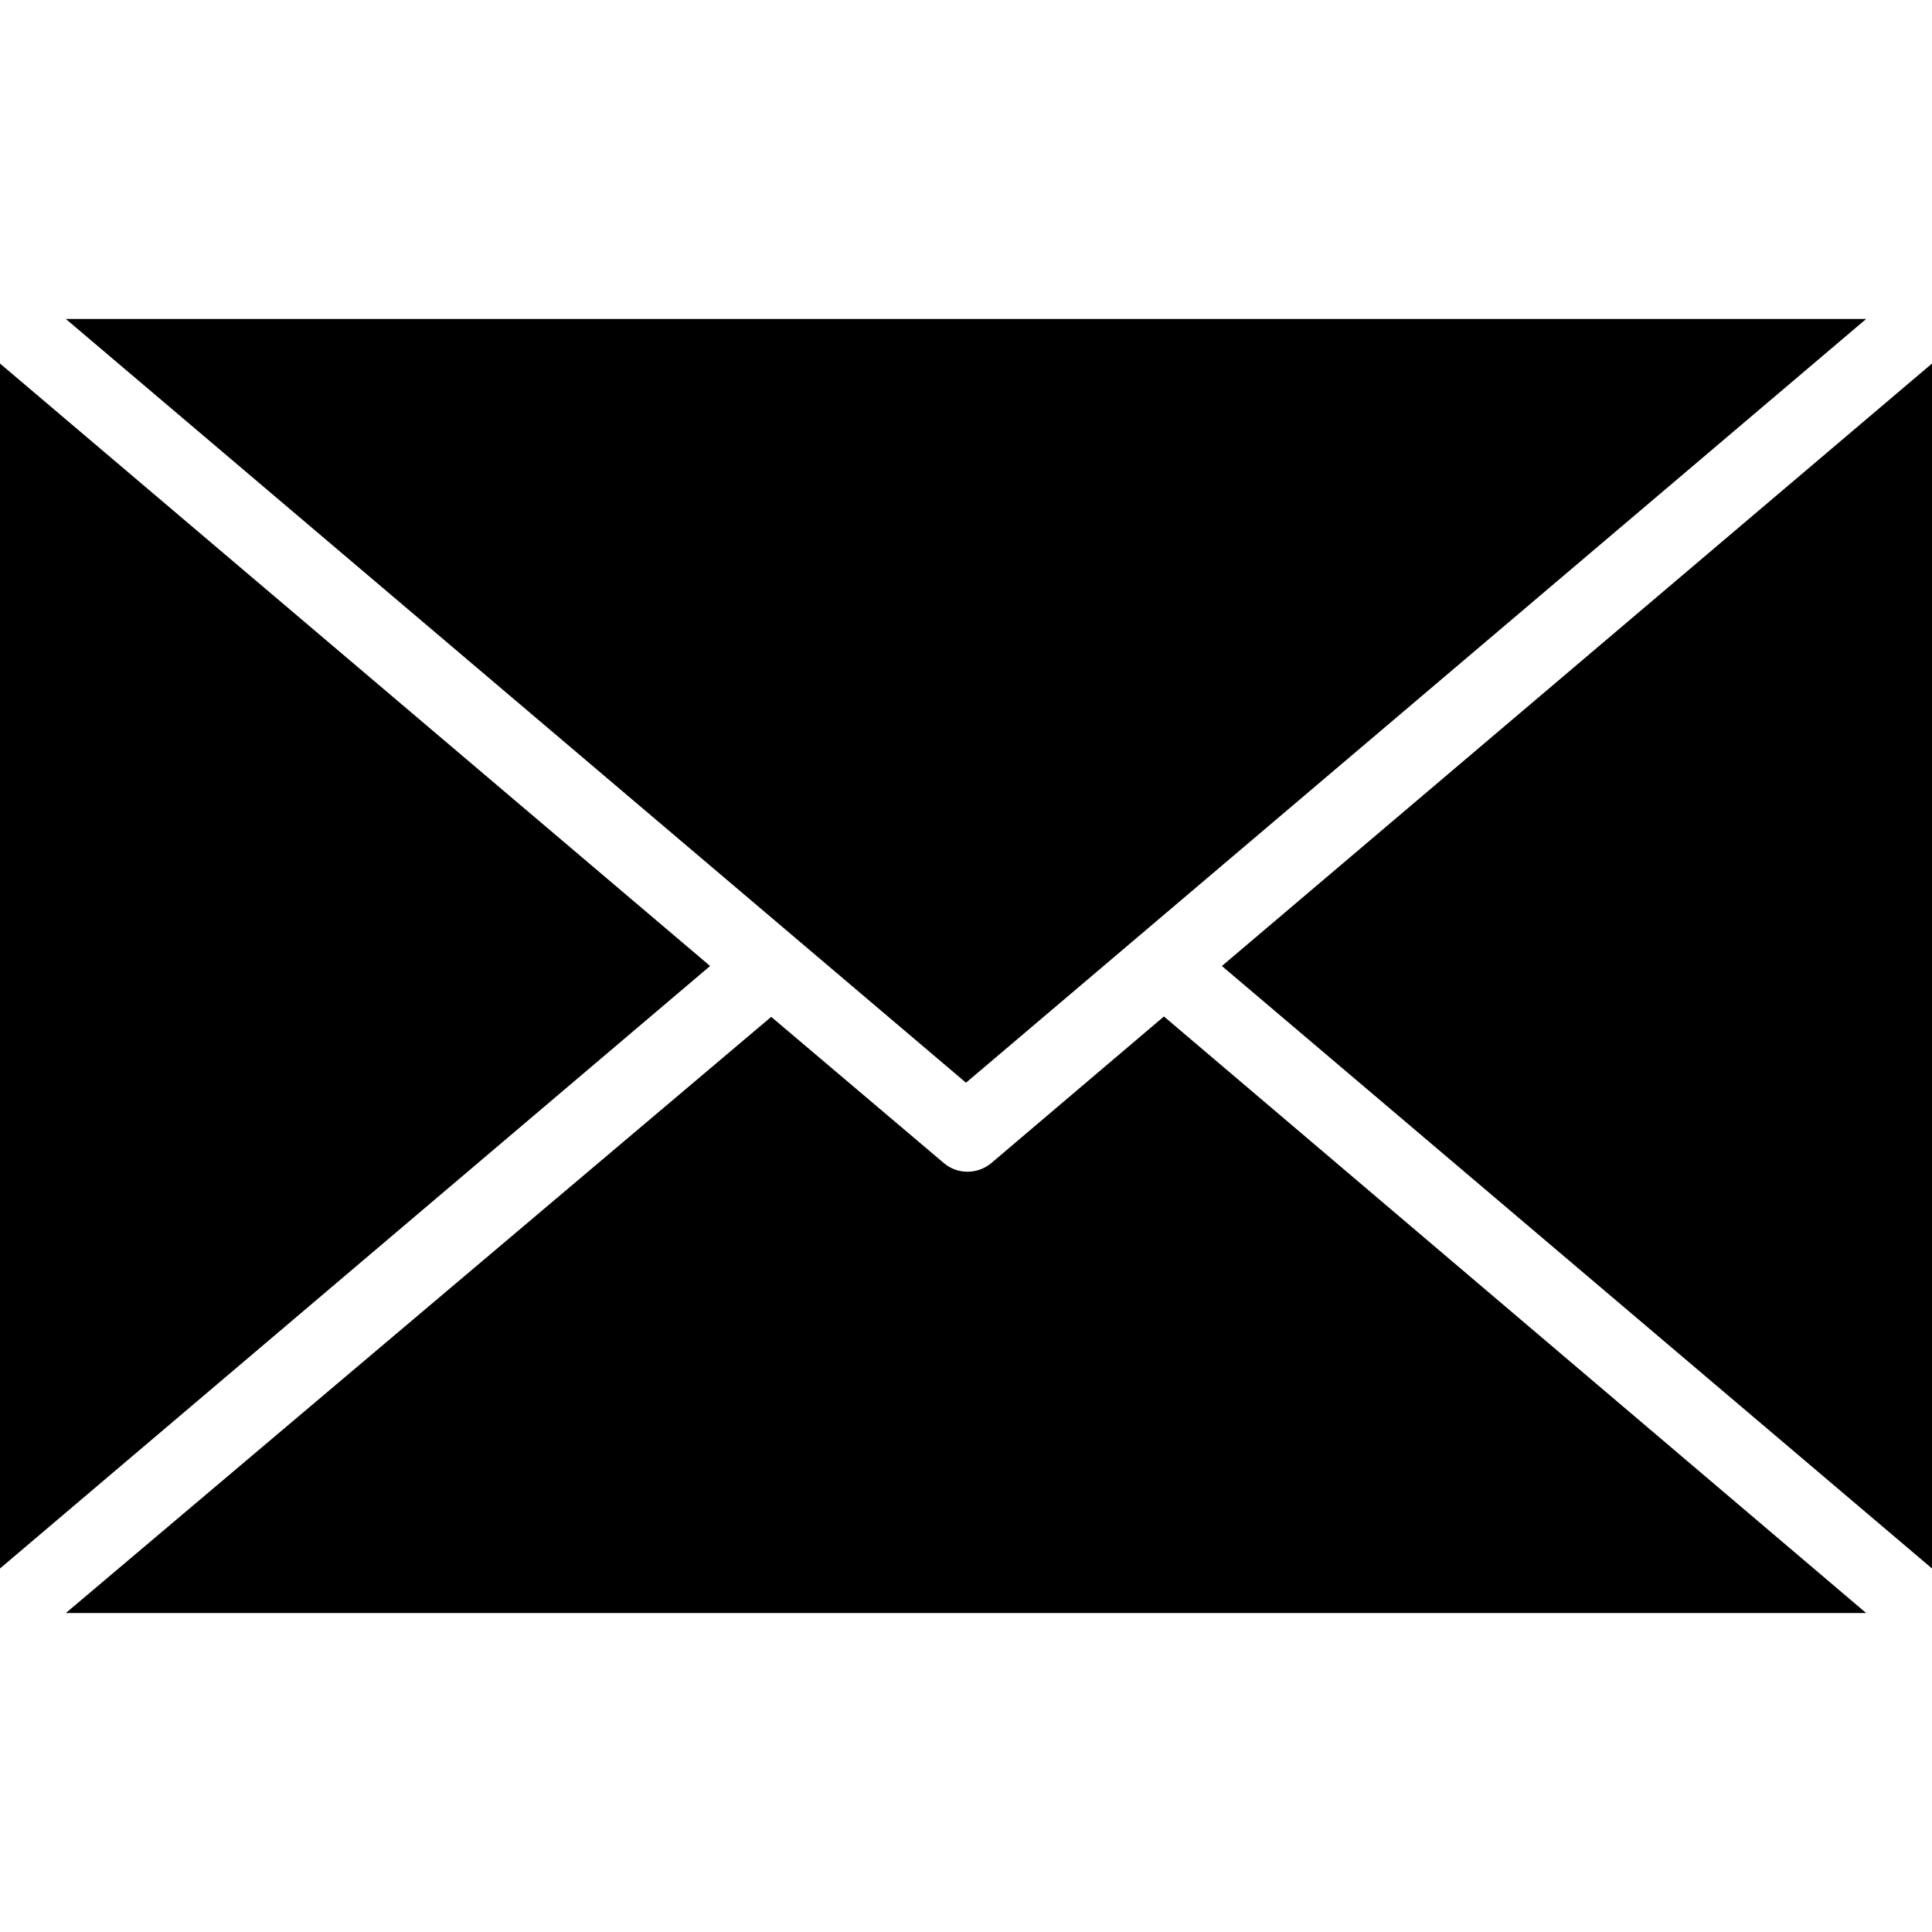
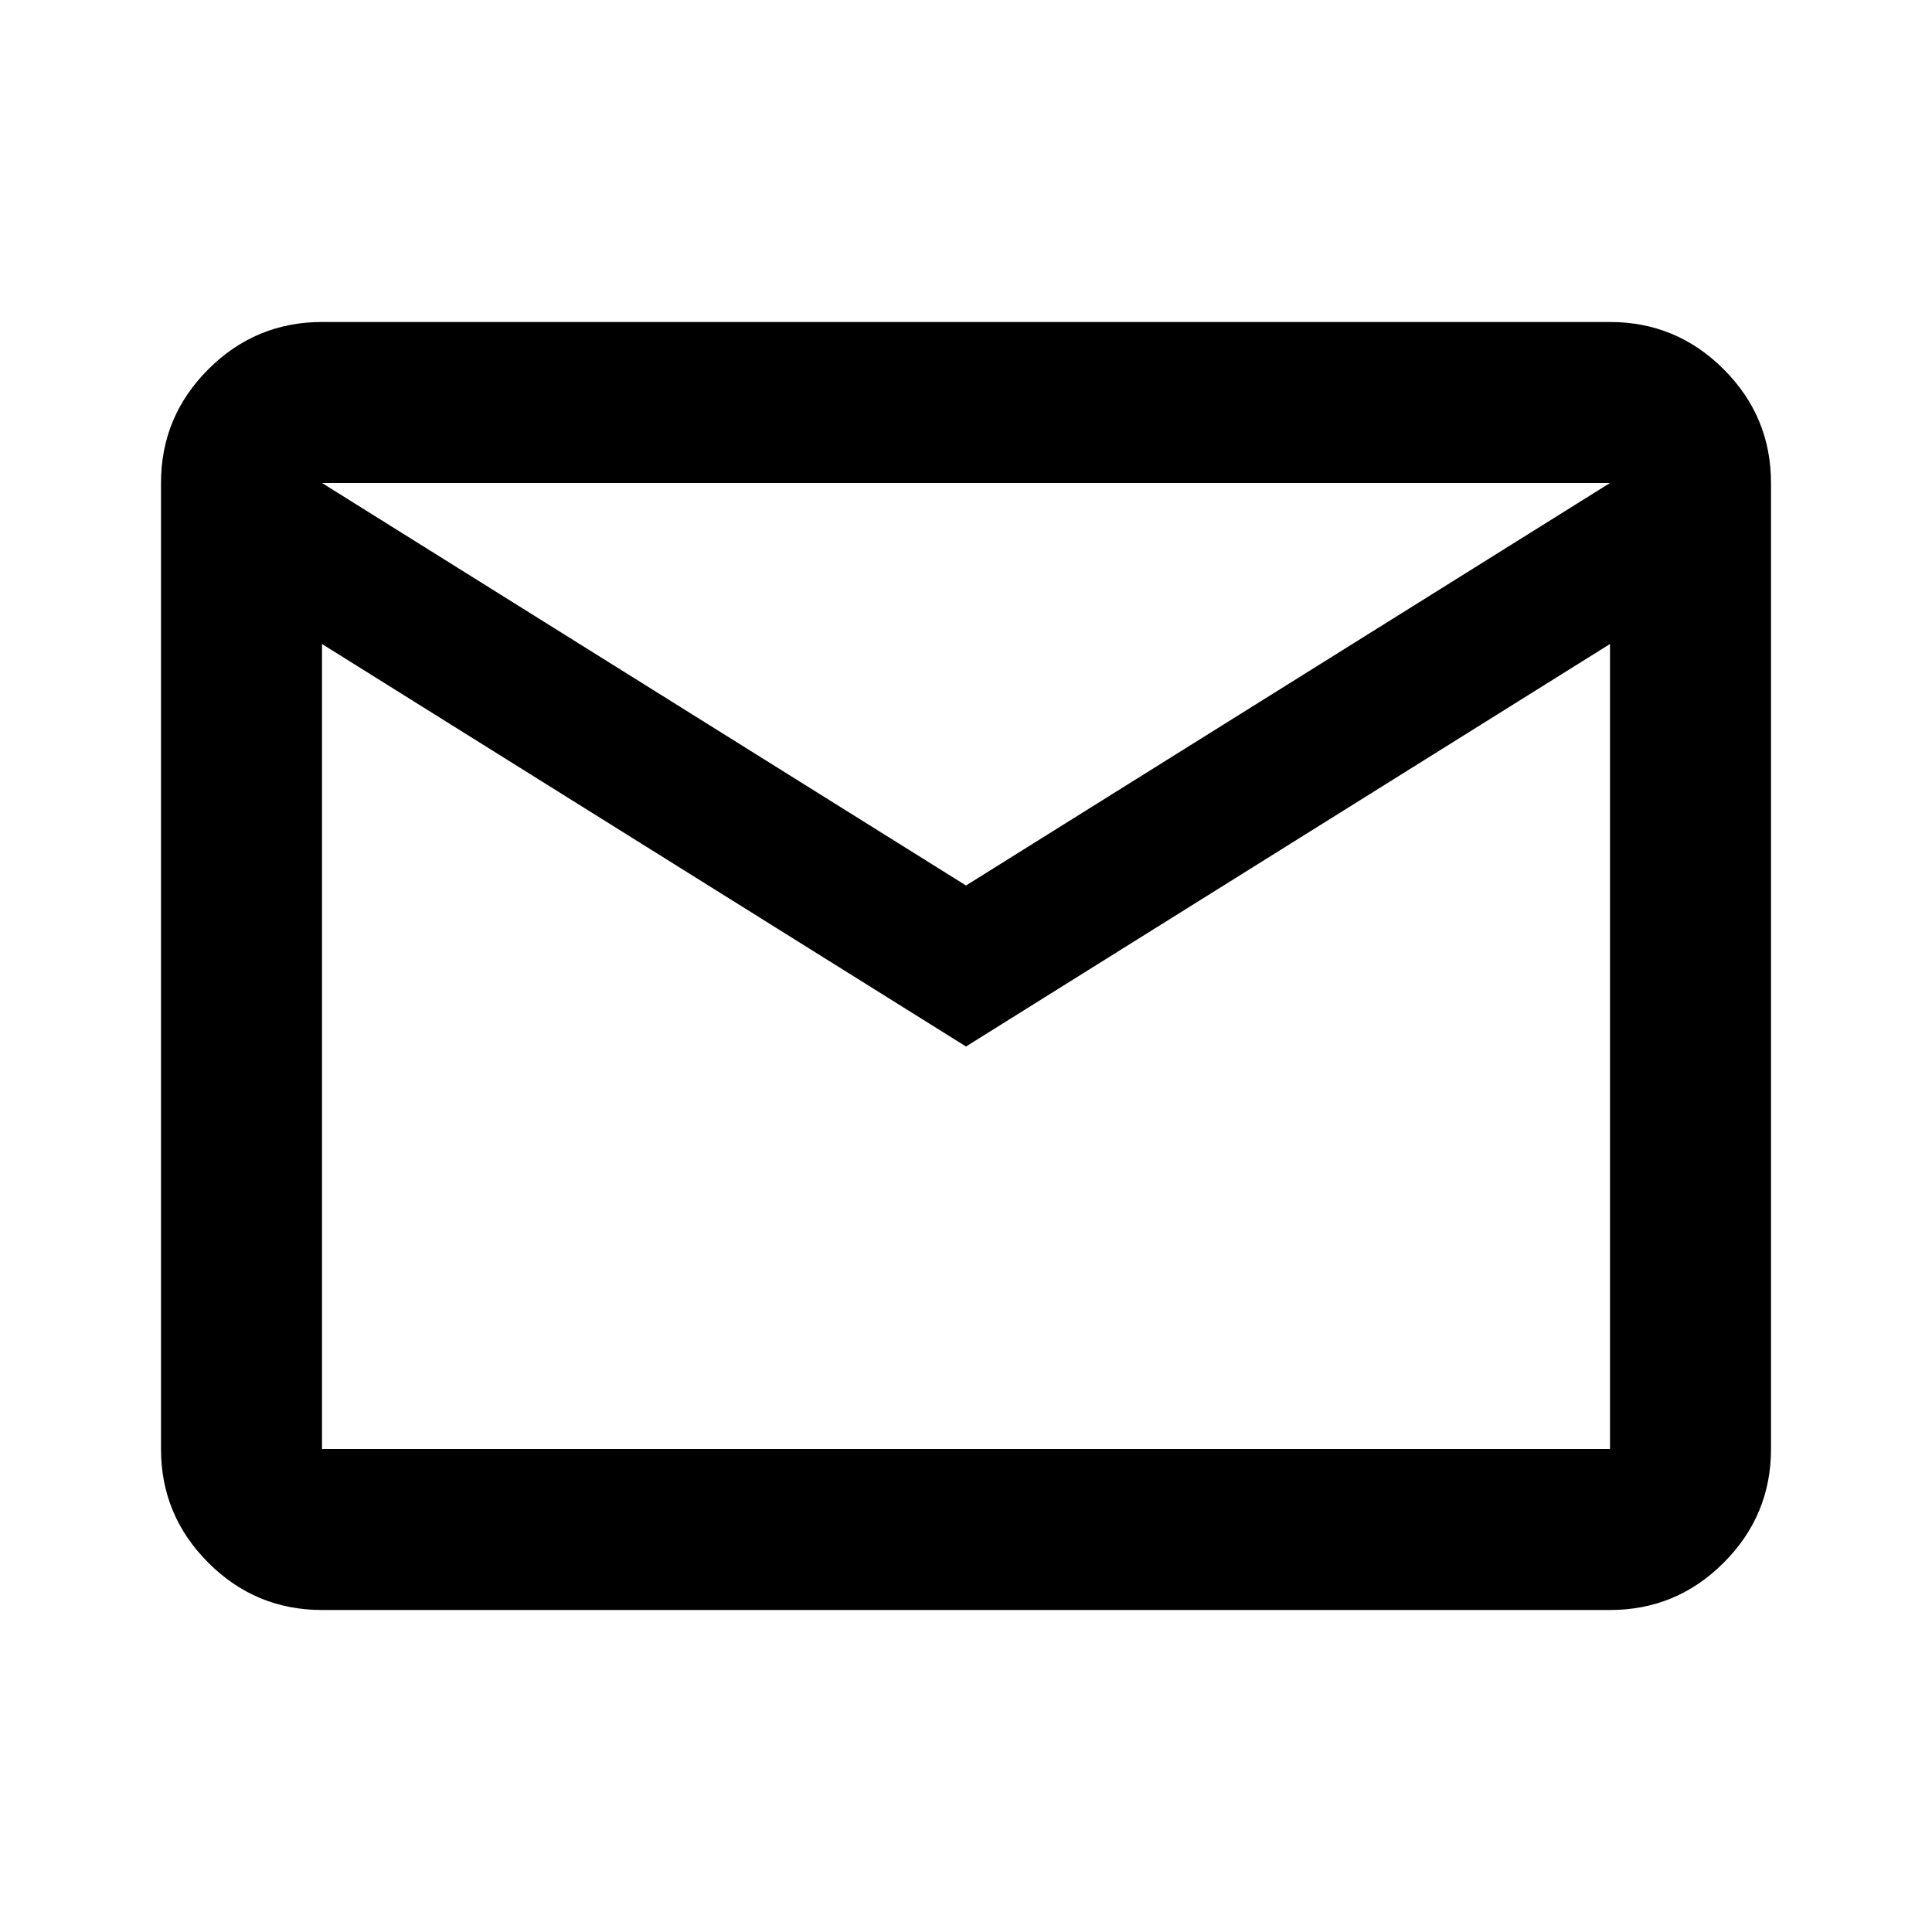
- <svg xmlns="http://www.w3.org/2000/svg" version="1.1" id="Capa_1" x="0px" y="0px" viewBox="0 0 490 490" style="enable-background:new 0 0 490 490;" xml:space="preserve" fill="#000000">
-   <g>
-     <g>
-       <g>
-         <path d="M295.2,257.8L251.4,295c-3.5,2.9-8.6,2.9-12,0l-43.8-37.1L16.7,409.1h456.6L295.2,257.8z" />
-         <polygon points="0,92.2 0,397.8 180.1,245    " />
-         <polygon points="16.7,80.9 245,274.6 473.3,80.9    " />
-         <polygon points="309.9,245 490,397.8 490,92.2    " />
-       </g>
-     </g>
-   </g>
-   <g>
- </g>
-   <g>
- </g>
-   <g>
- </g>
-   <g>
- </g>
-   <g>
- </g>
-   <g>
- </g>
-   <g>
- </g>
-   <g>
- </g>
-   <g>
- </g>
-   <g>
- </g>
-   <g>
- </g>
-   <g>
- </g>
-   <g>
- </g>
-   <g>
- </g>
-   <g>
- </g>
+ <svg xmlns="http://www.w3.org/2000/svg" viewBox="0 -960 960 960" fill="#000000">
+   <path d="M160-160q-33 0-56.5-23.5T80-240v-480q0-33 23.5-56.5T160-800h640q33 0 56.5 23.5T880-720v480q0 33-23.5 56.5T800-160H160Zm320-280L160-640v400h640v-400L480-440Zm0-80 320-200H160l320 200ZM160-640v-80 480-400Z" />
</svg>
